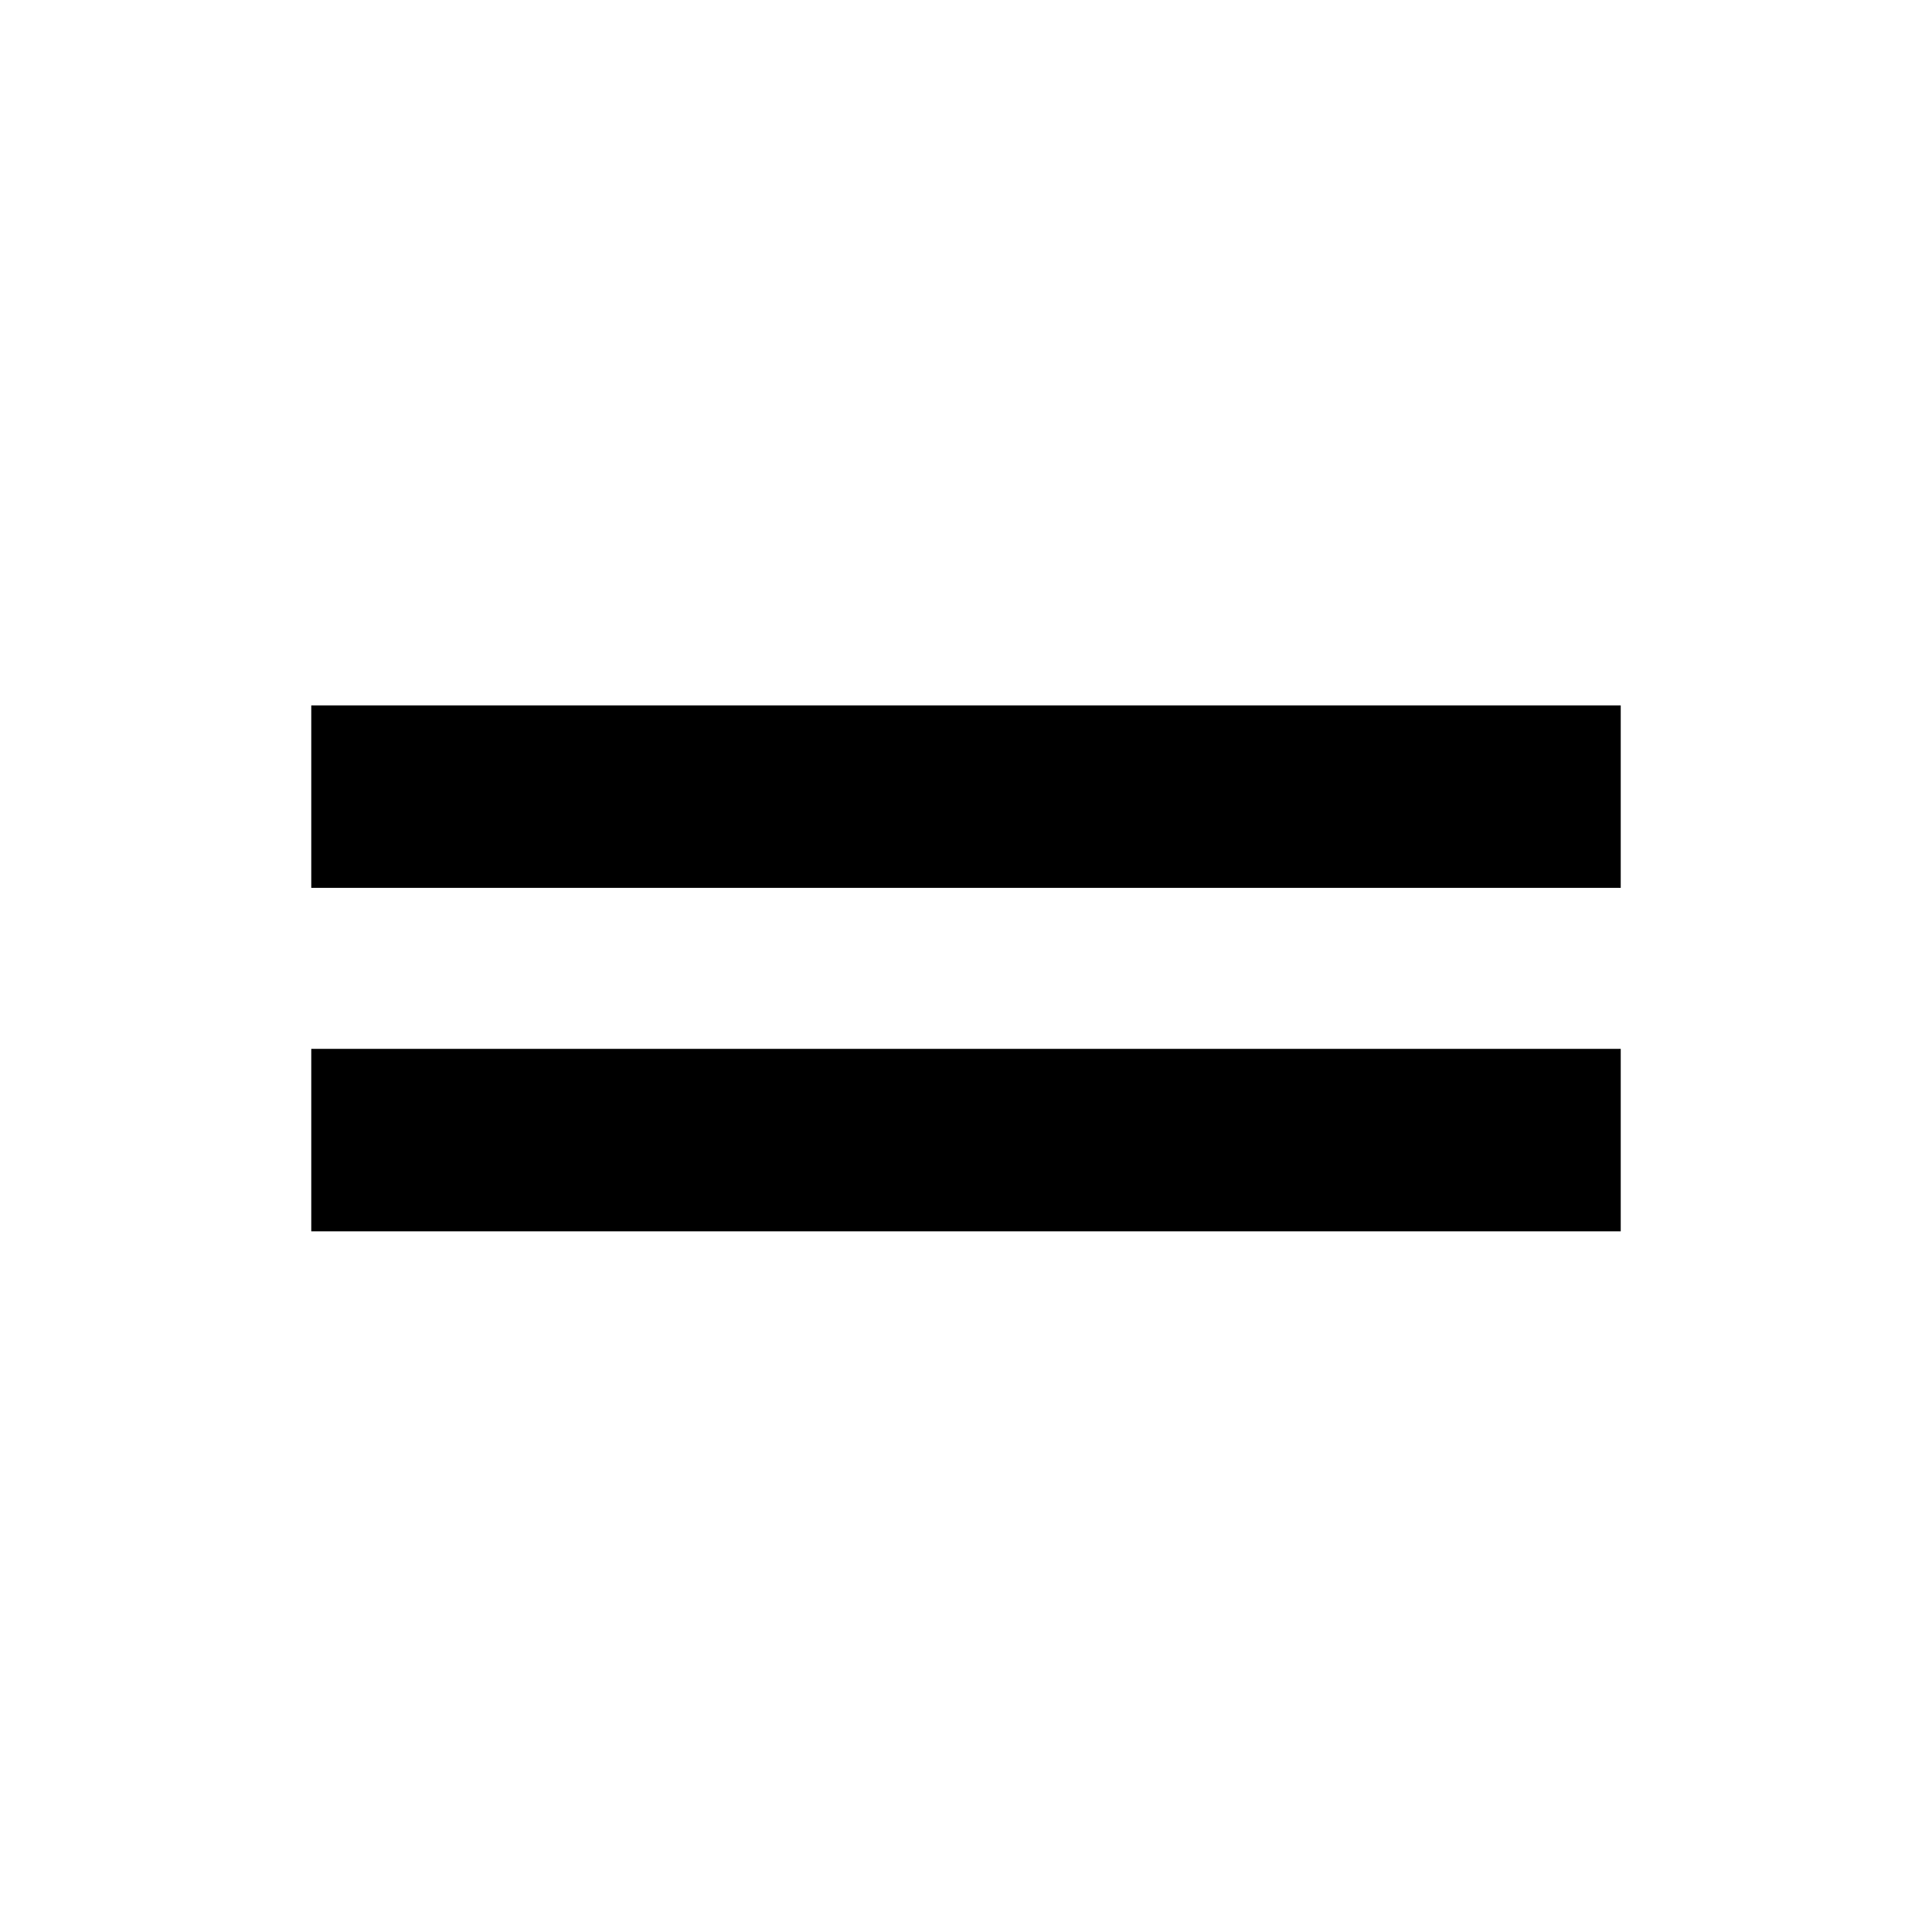
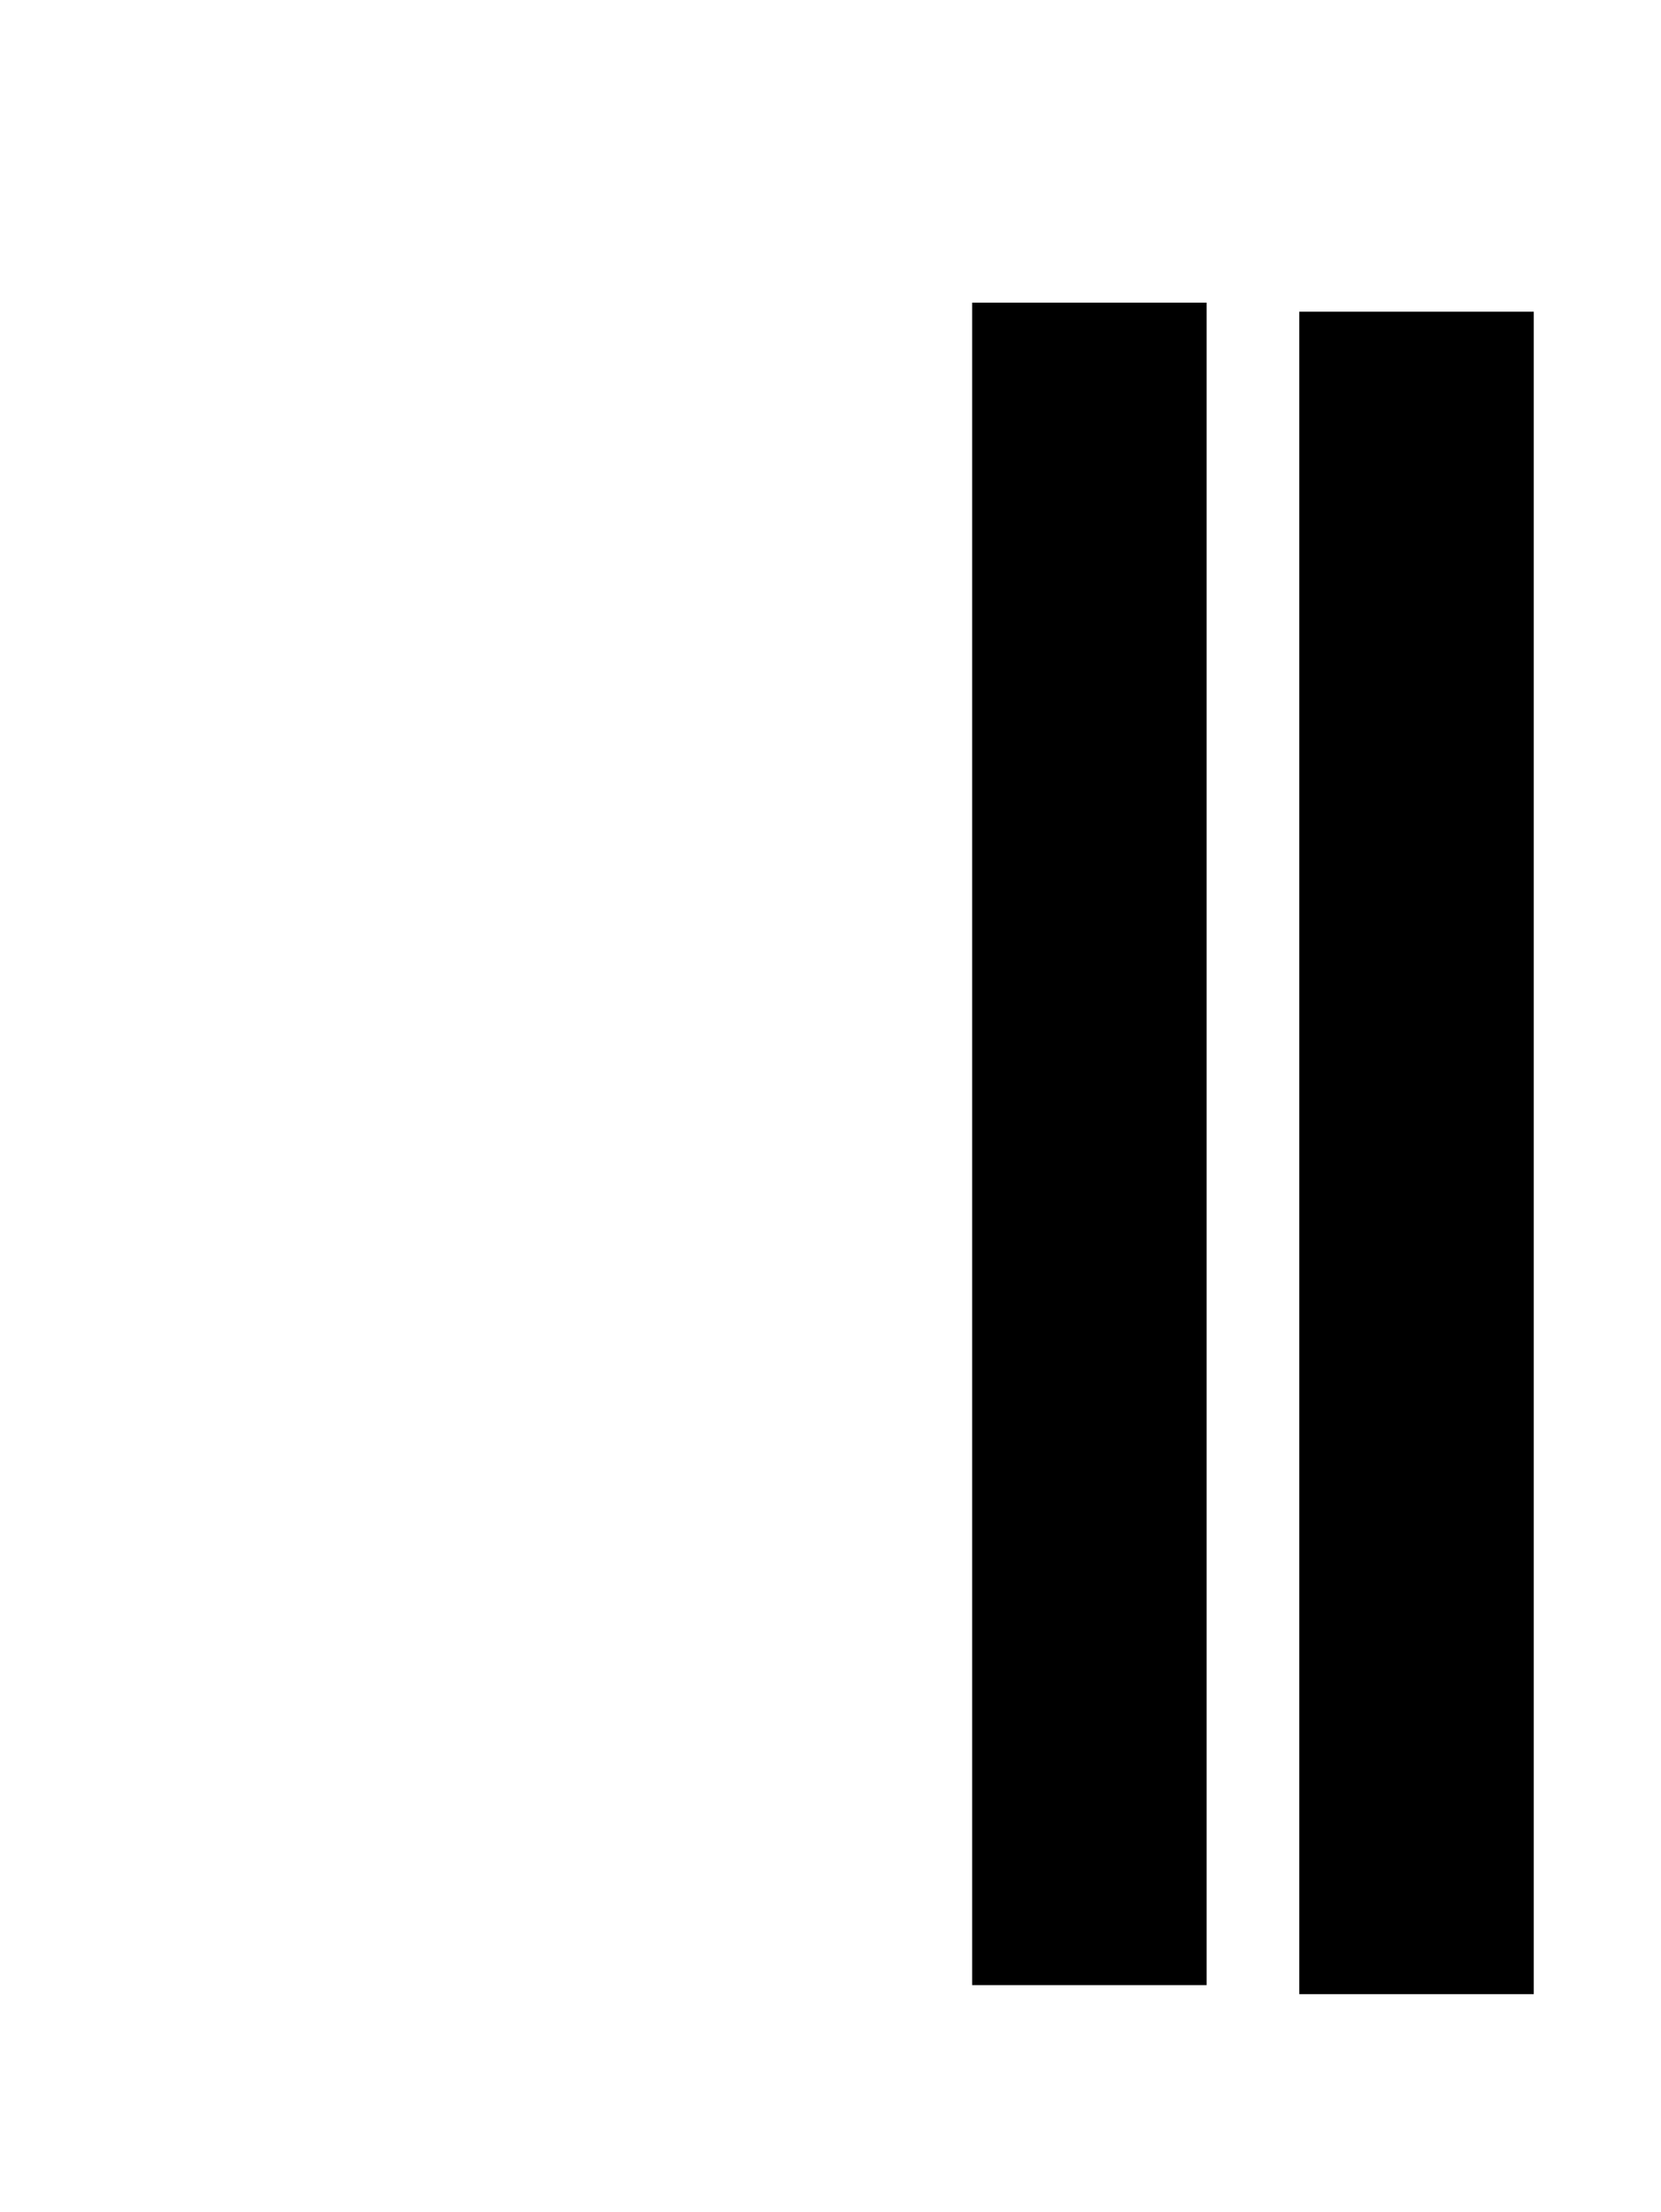
- <svg xmlns="http://www.w3.org/2000/svg" width="100%" height="100%" viewBox="0 0 450 450" version="1.1" xml:space="preserve" style="fill-rule:evenodd;clip-rule:evenodd;">
-   <rect id="path3138" x="75" y="166.8" width="300" height="37.5" style="stroke:#000;stroke-width:5px;" />
-   <rect id="path3140" x="75" y="246.8" width="300" height="37.5" style="stroke:#000;stroke-width:5px;" />
+ <svg xmlns="http://www.w3.org/2000/svg" width="100%" height="100%" viewBox="0 0 301 401" version="1.1" xml:space="preserve" style="fill-rule:evenodd;clip-rule:evenodd;">
+   <rect id="Artboard1" x="0" y="0" width="300.182" height="400.424" style="fill:none;" />
+   <rect id="path3138" x="178.71" y="57.371" width="37.5" height="300" style="stroke:#000;stroke-width:5px;" />
+   <rect id="path3140" x="238.008" y="59.005" width="37.5" height="300" style="stroke:#000;stroke-width:5px;" />
</svg>
